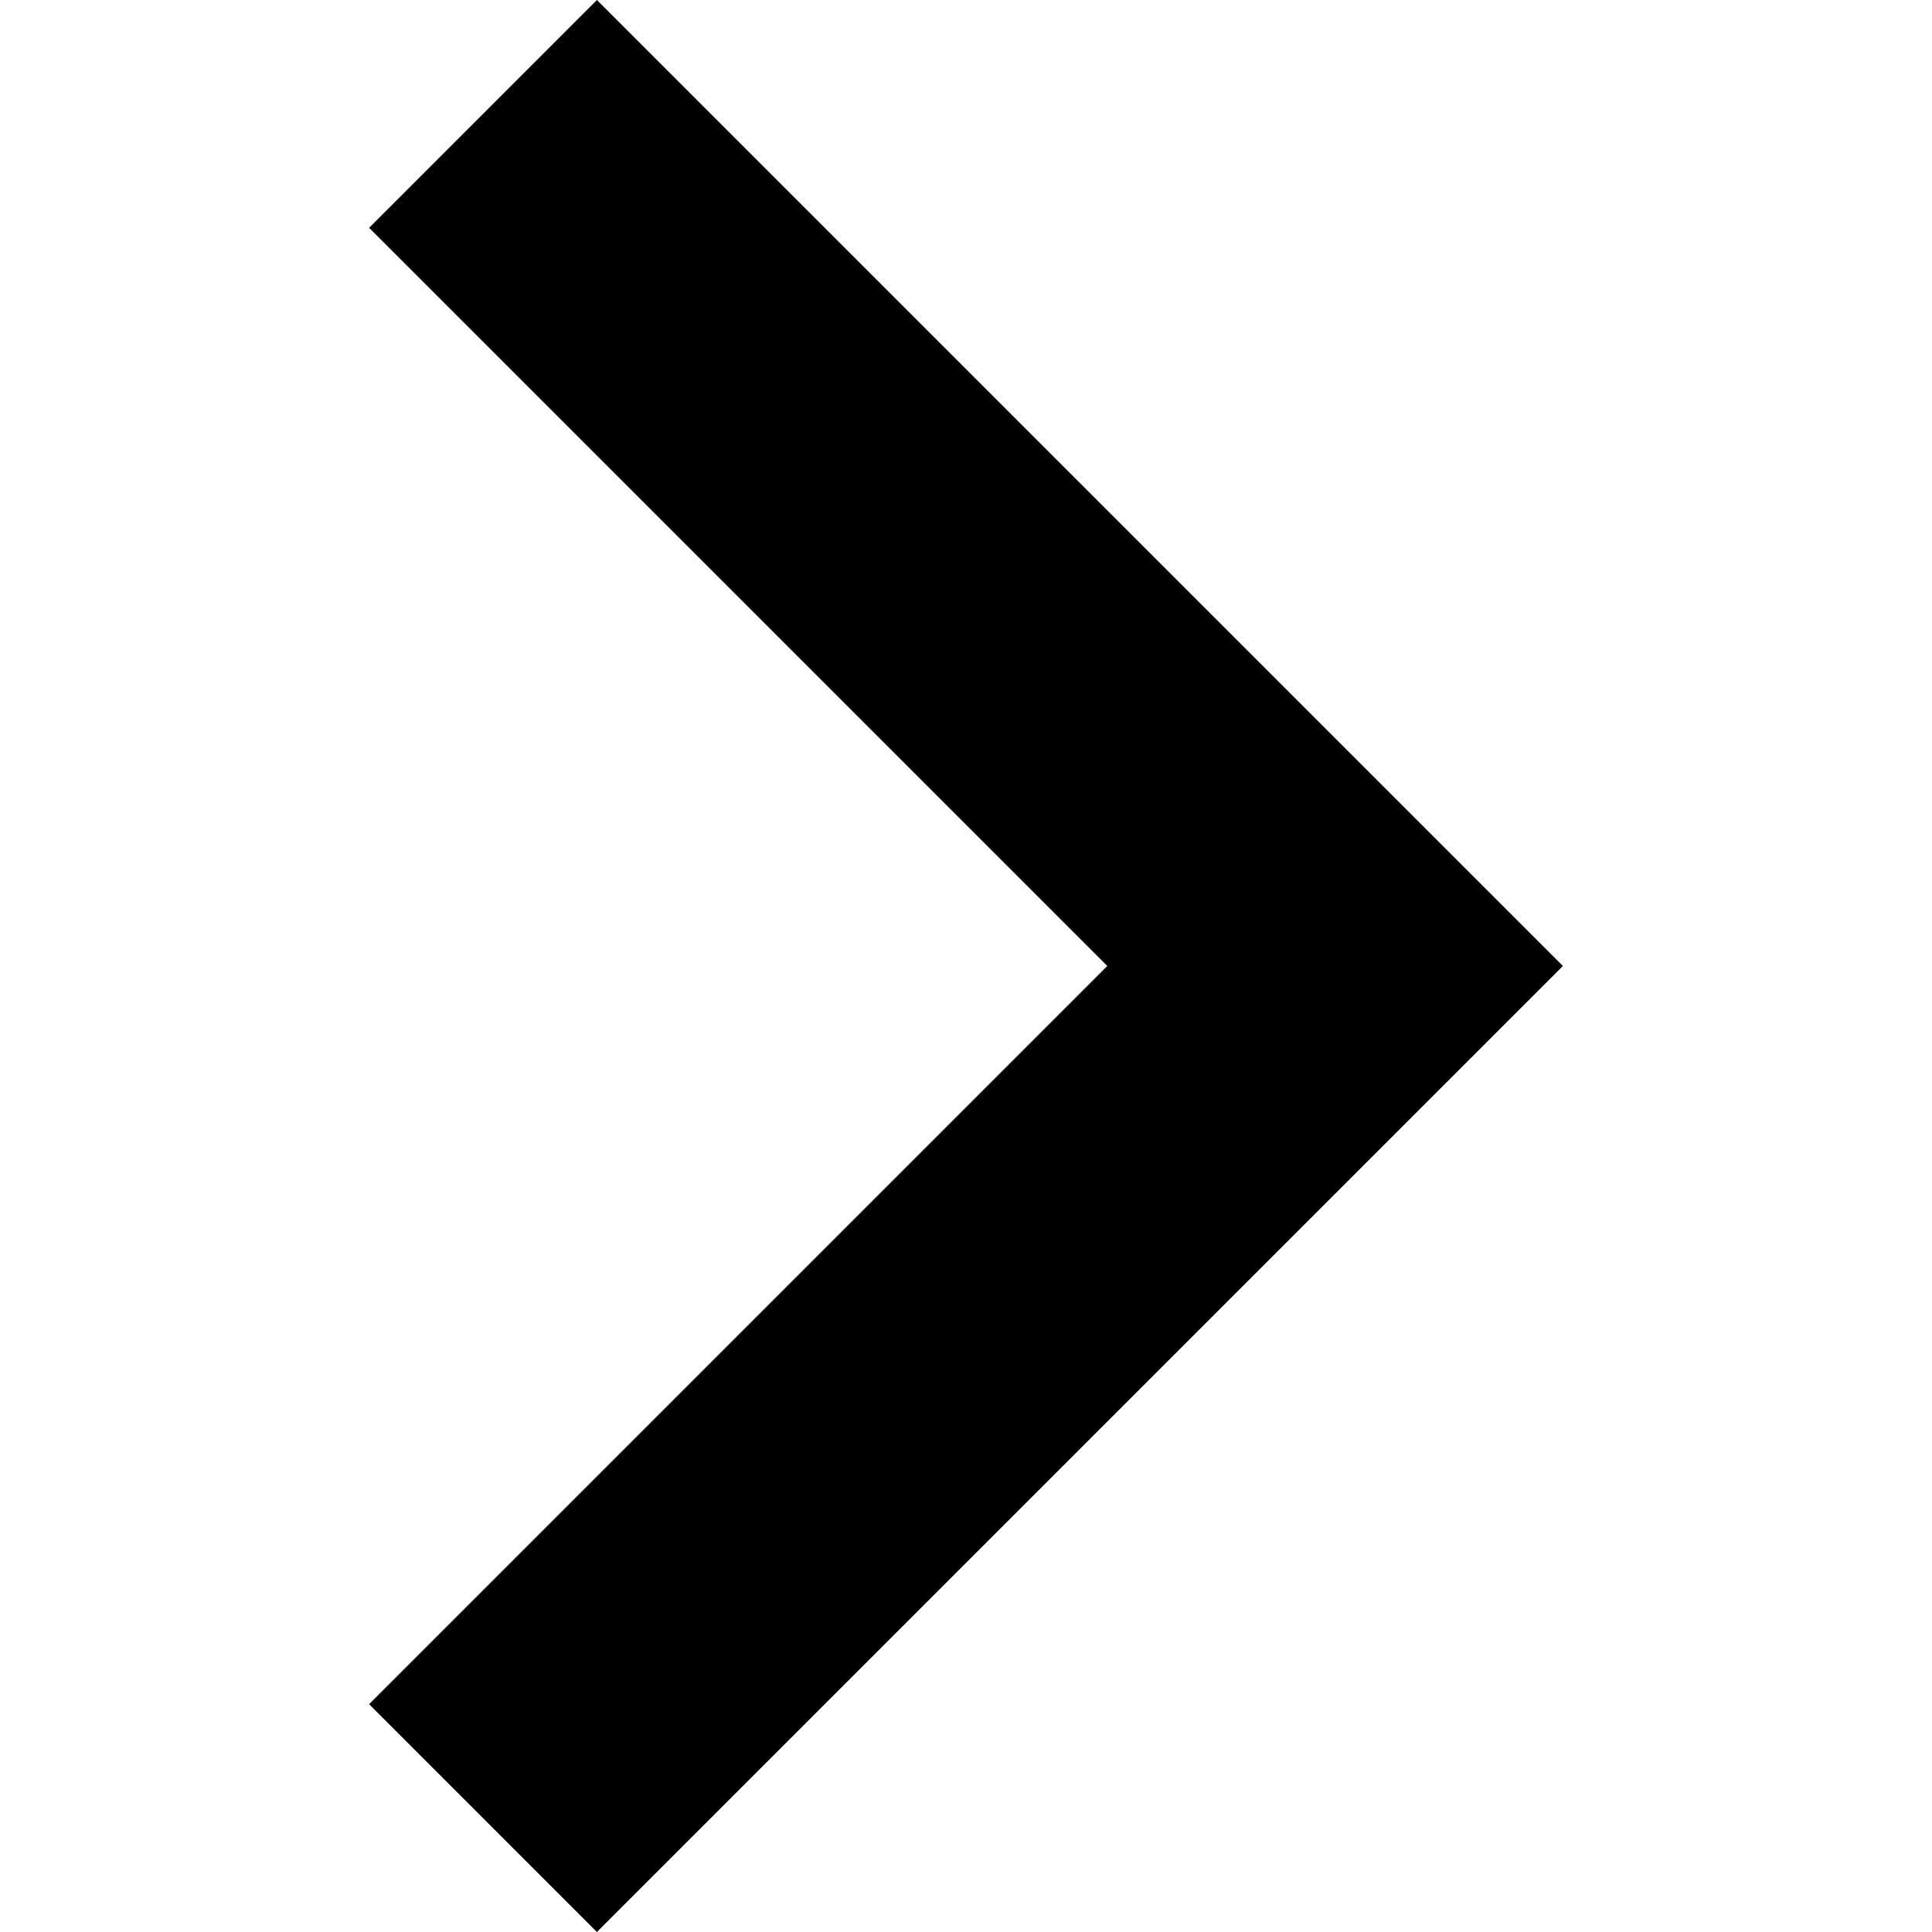
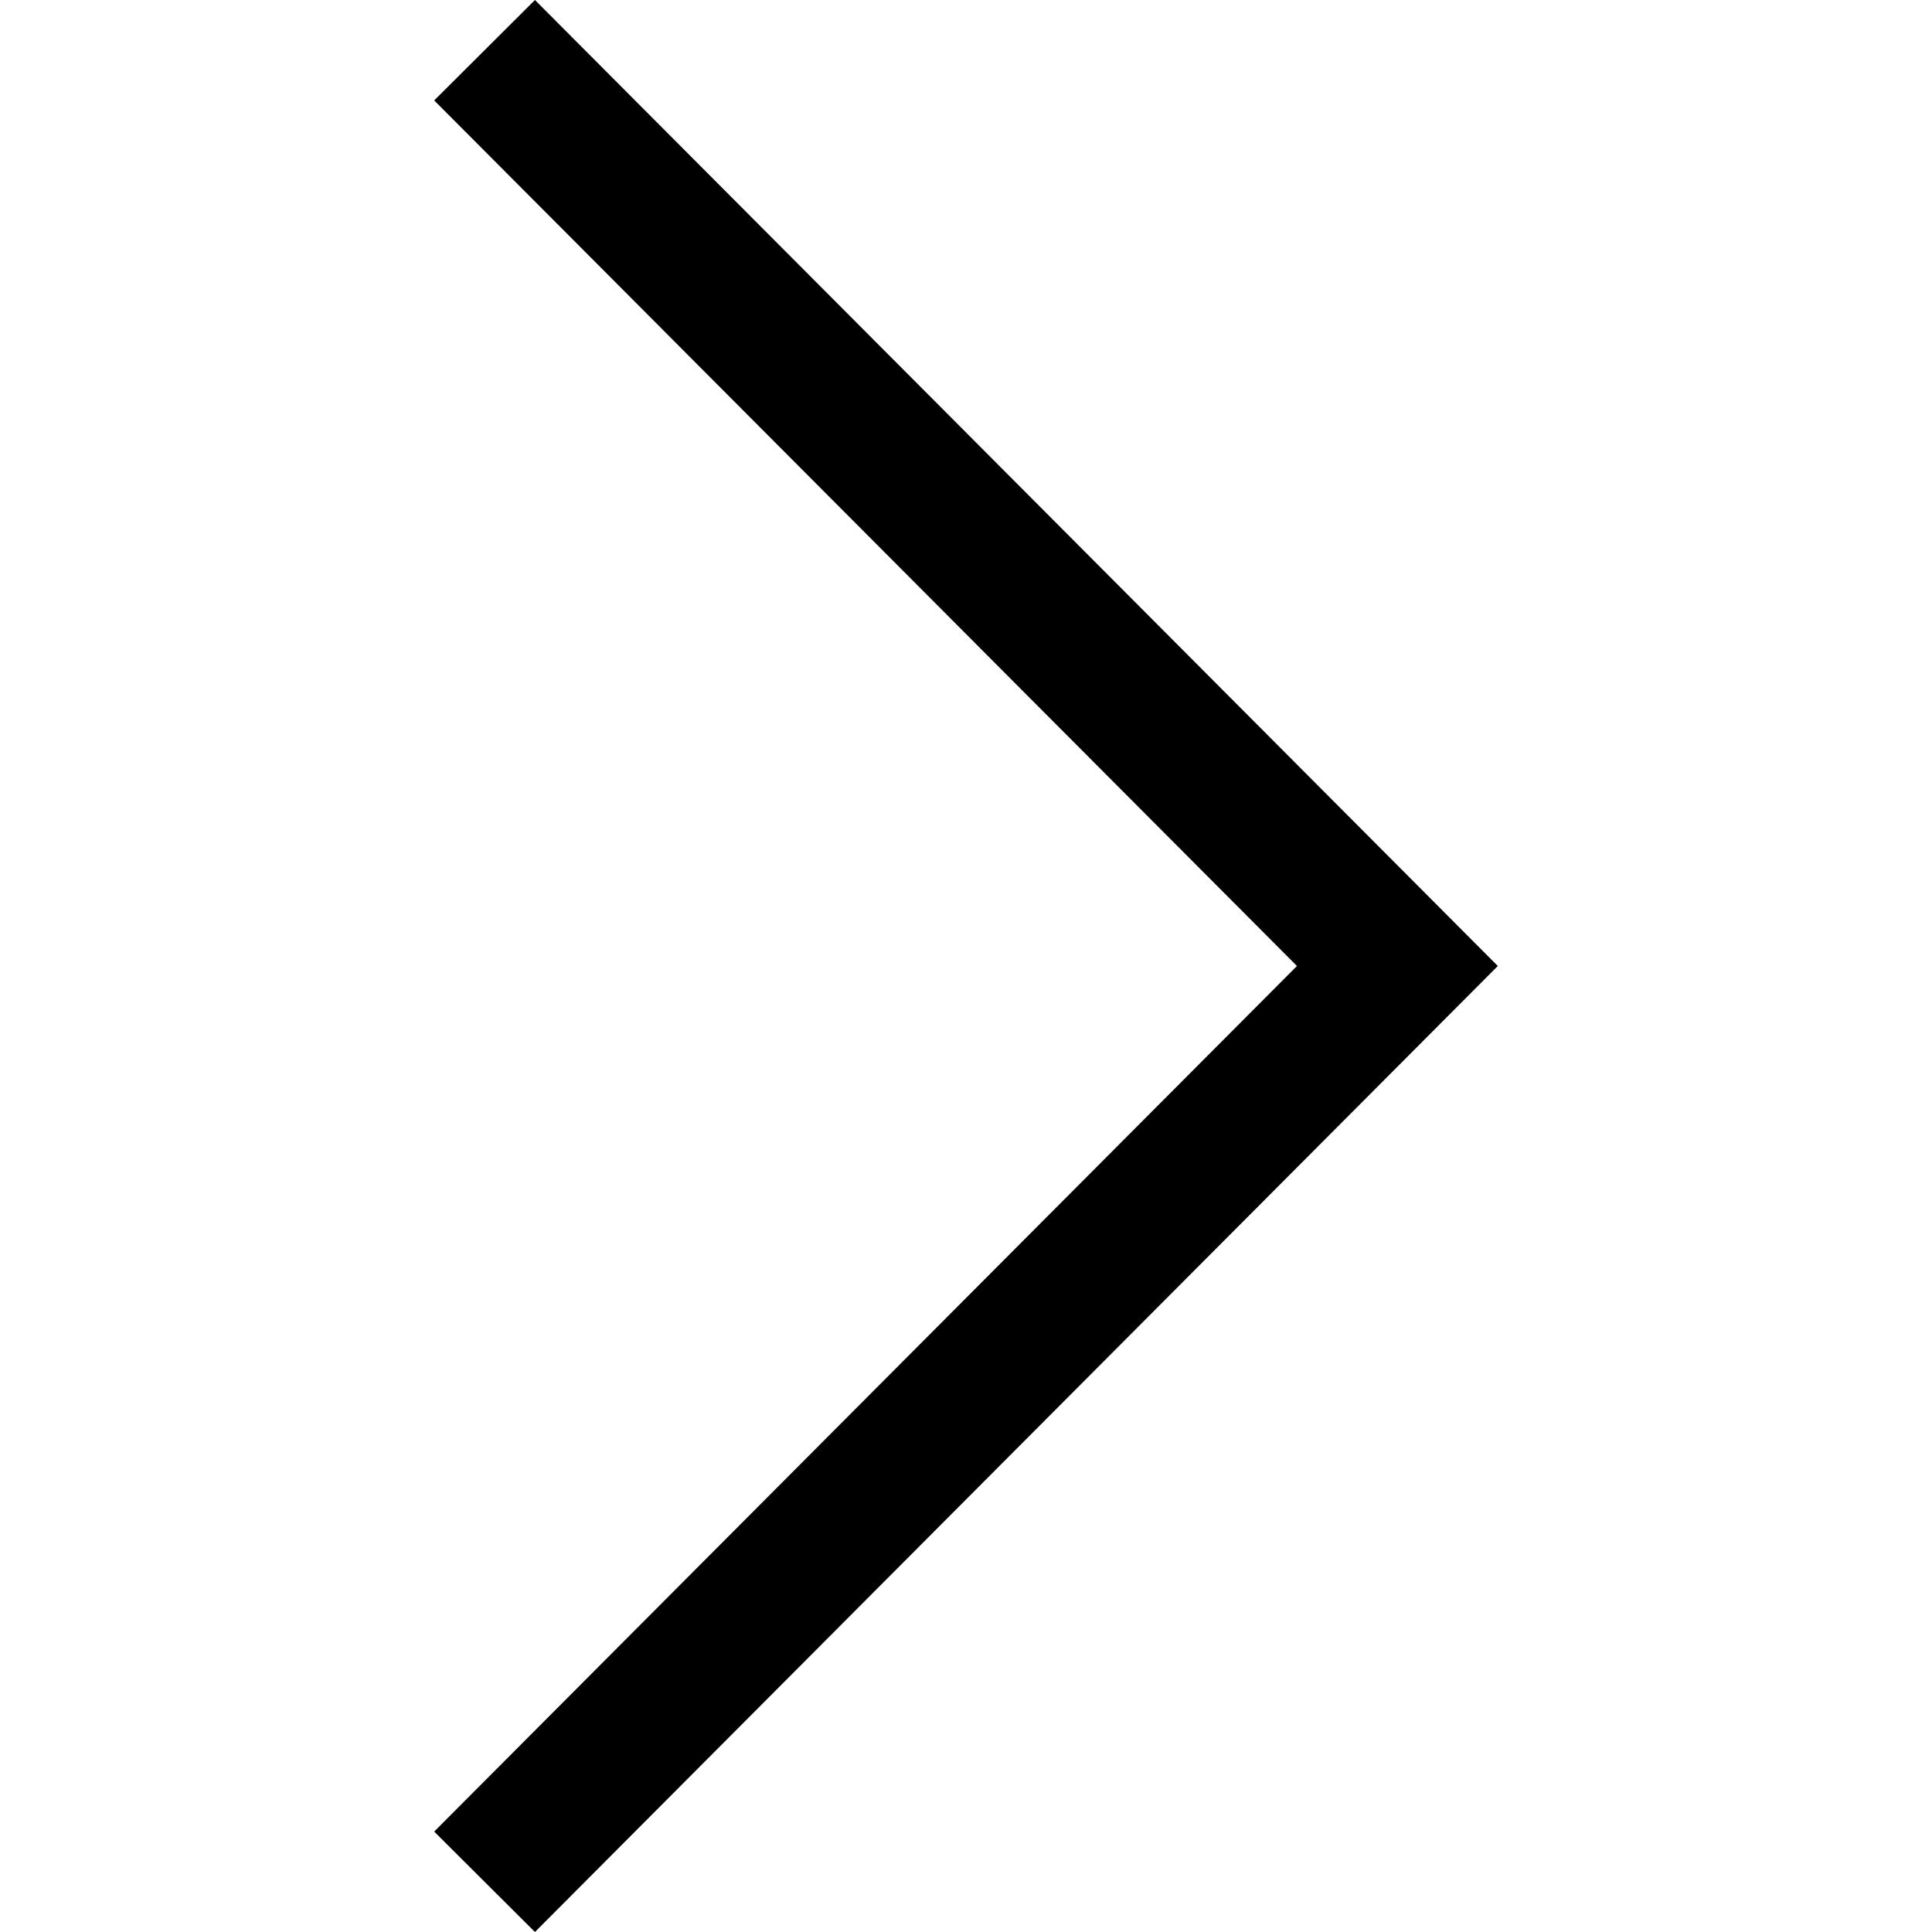
- <svg xmlns="http://www.w3.org/2000/svg" version="1.1" id="Capa_1" x="0px" y="0px" viewBox="0 0 256 256" style="enable-background:new 0 0 256 256;" xml:space="preserve">
-   <g>
-     <g>
-       <polygon points="79.093,0 48.907,30.187 146.72,128 48.907,225.813 79.093,256 207.093,128   " />
-     </g>
-   </g>
+ <svg xmlns="http://www.w3.org/2000/svg" version="1.1" id="Layer_1" x="0px" y="0px" viewBox="0 0 407.436 407.436" style="enable-background:new 0 0 407.436 407.436;" xml:space="preserve">
+   <polygon points="112.814,0 91.566,21.178 273.512,203.718 91.566,386.258 112.814,407.436 315.869,203.718 " />
  <g>
</g>
  <g>
</g>
  <g>
</g>
  <g>
</g>
  <g>
</g>
  <g>
</g>
  <g>
</g>
  <g>
</g>
  <g>
</g>
  <g>
</g>
  <g>
</g>
  <g>
</g>
  <g>
</g>
  <g>
</g>
  <g>
</g>
</svg>
